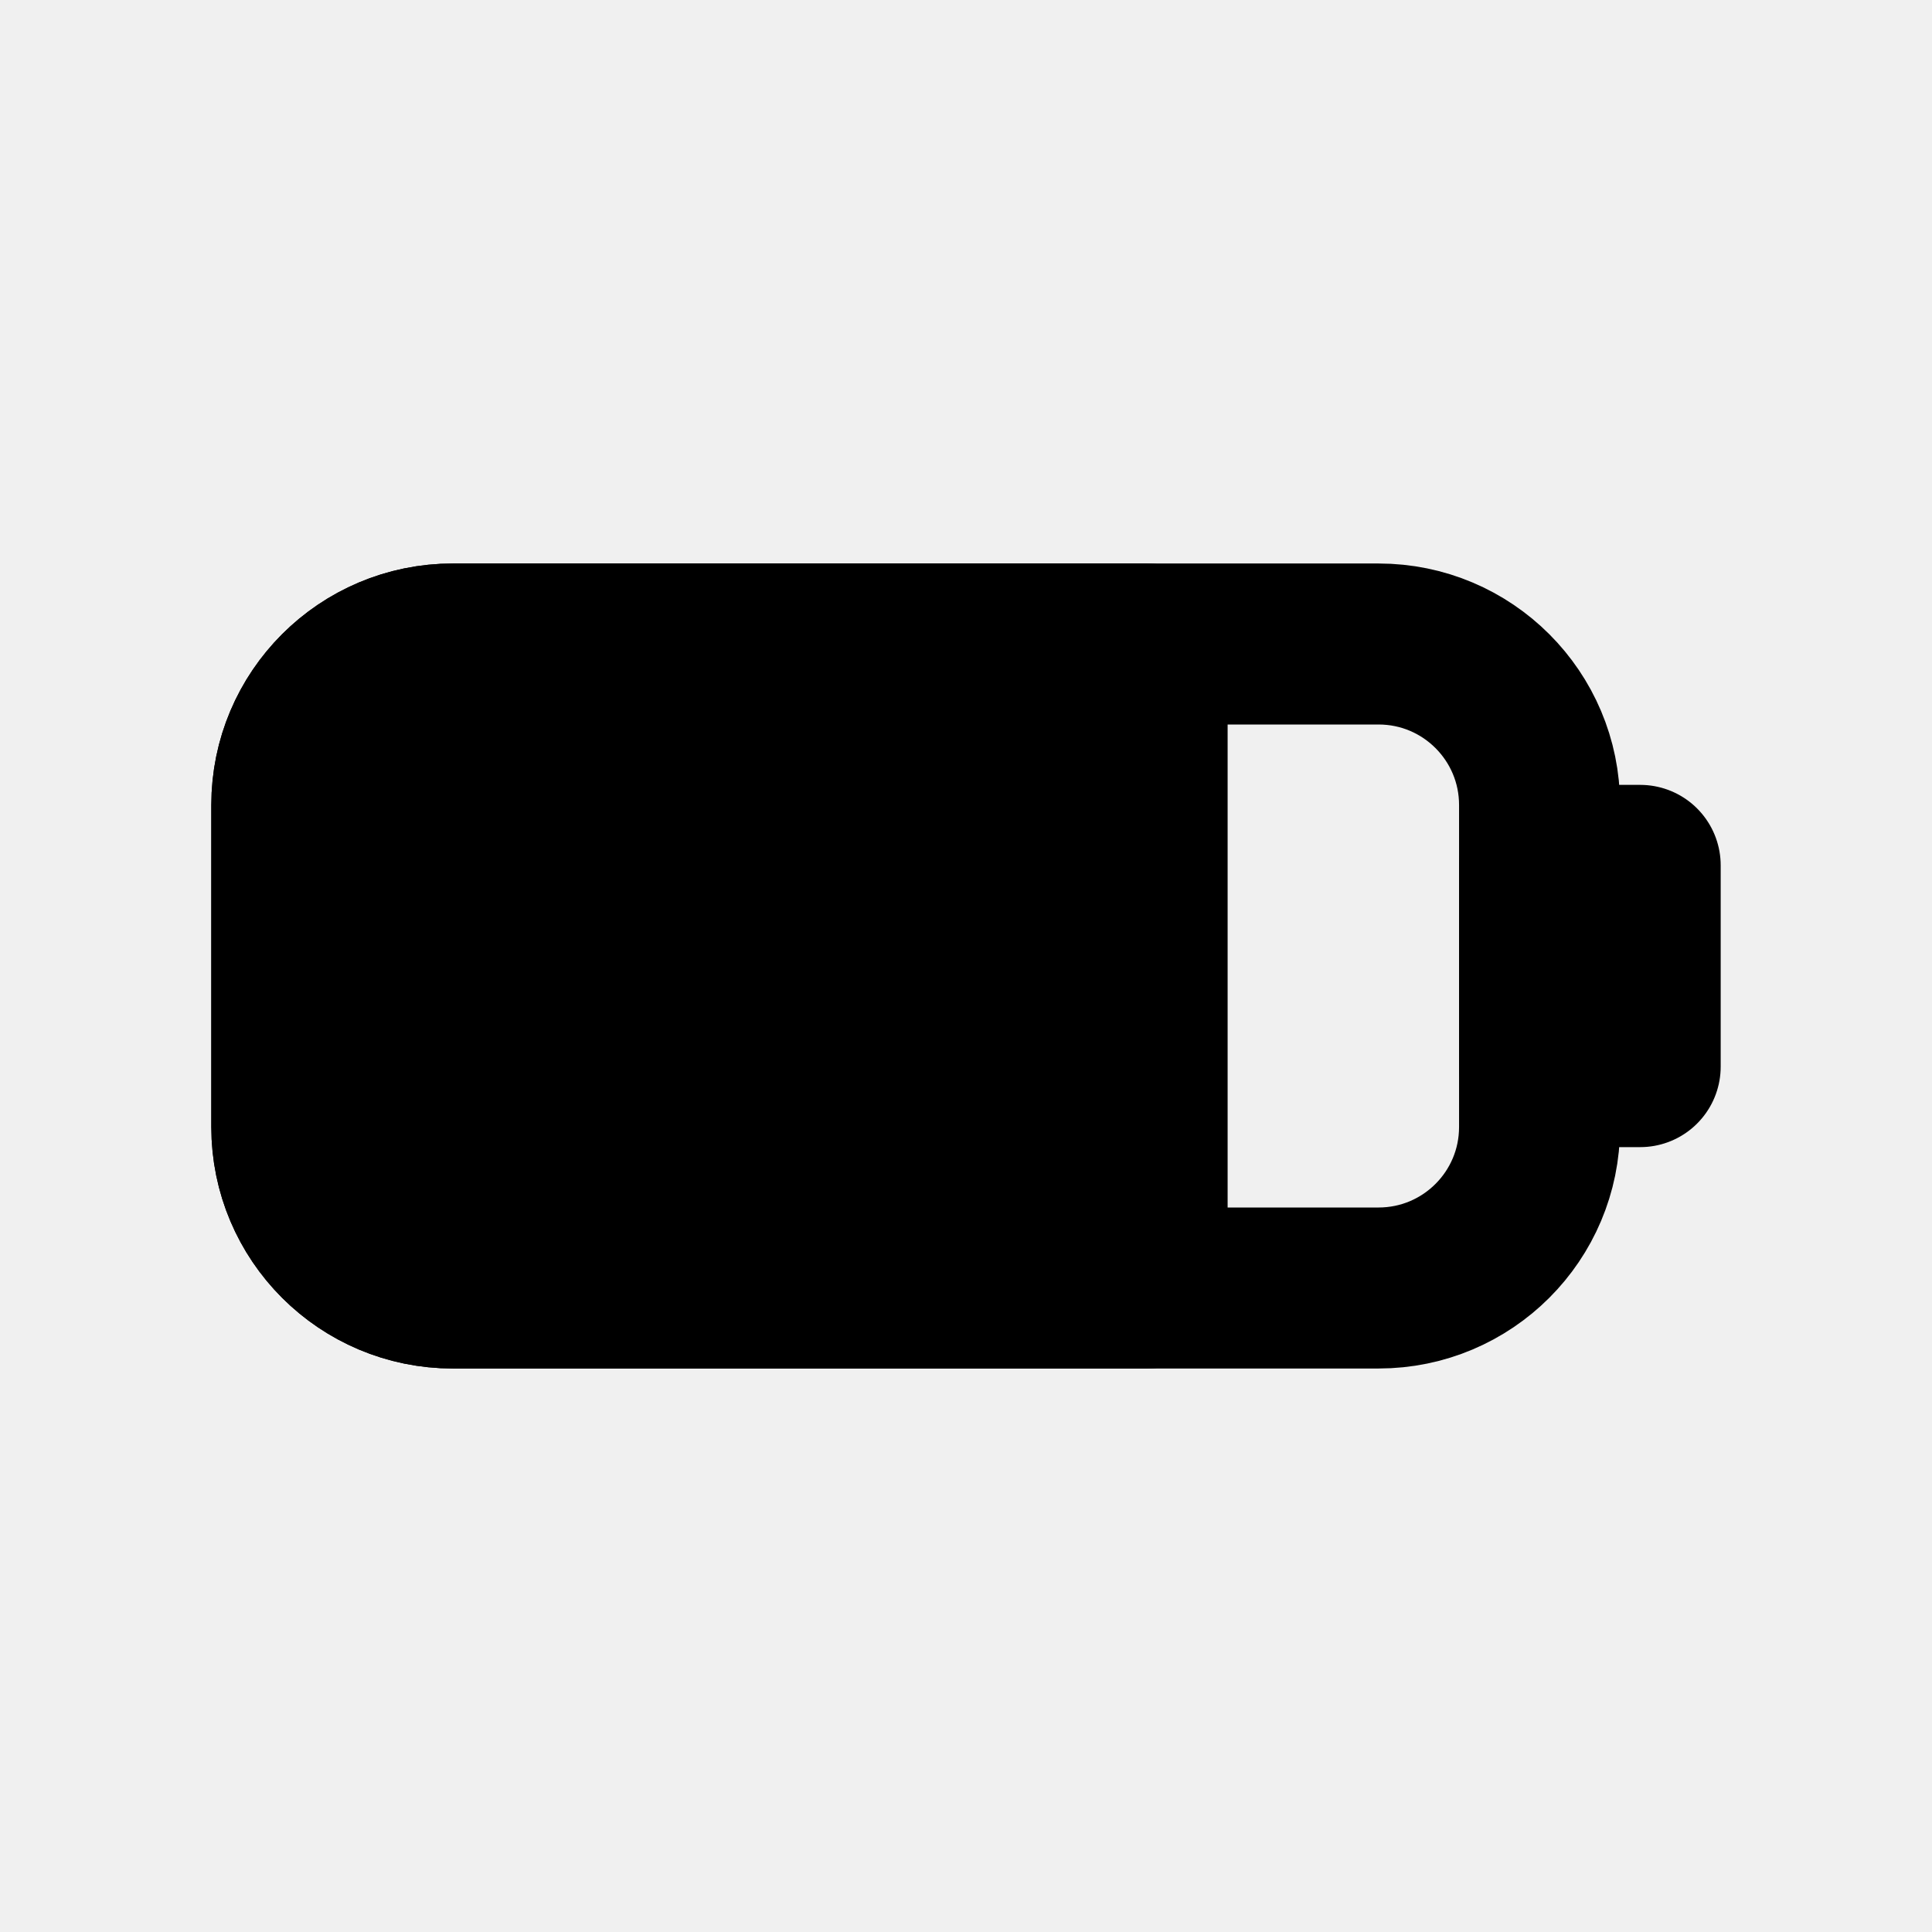
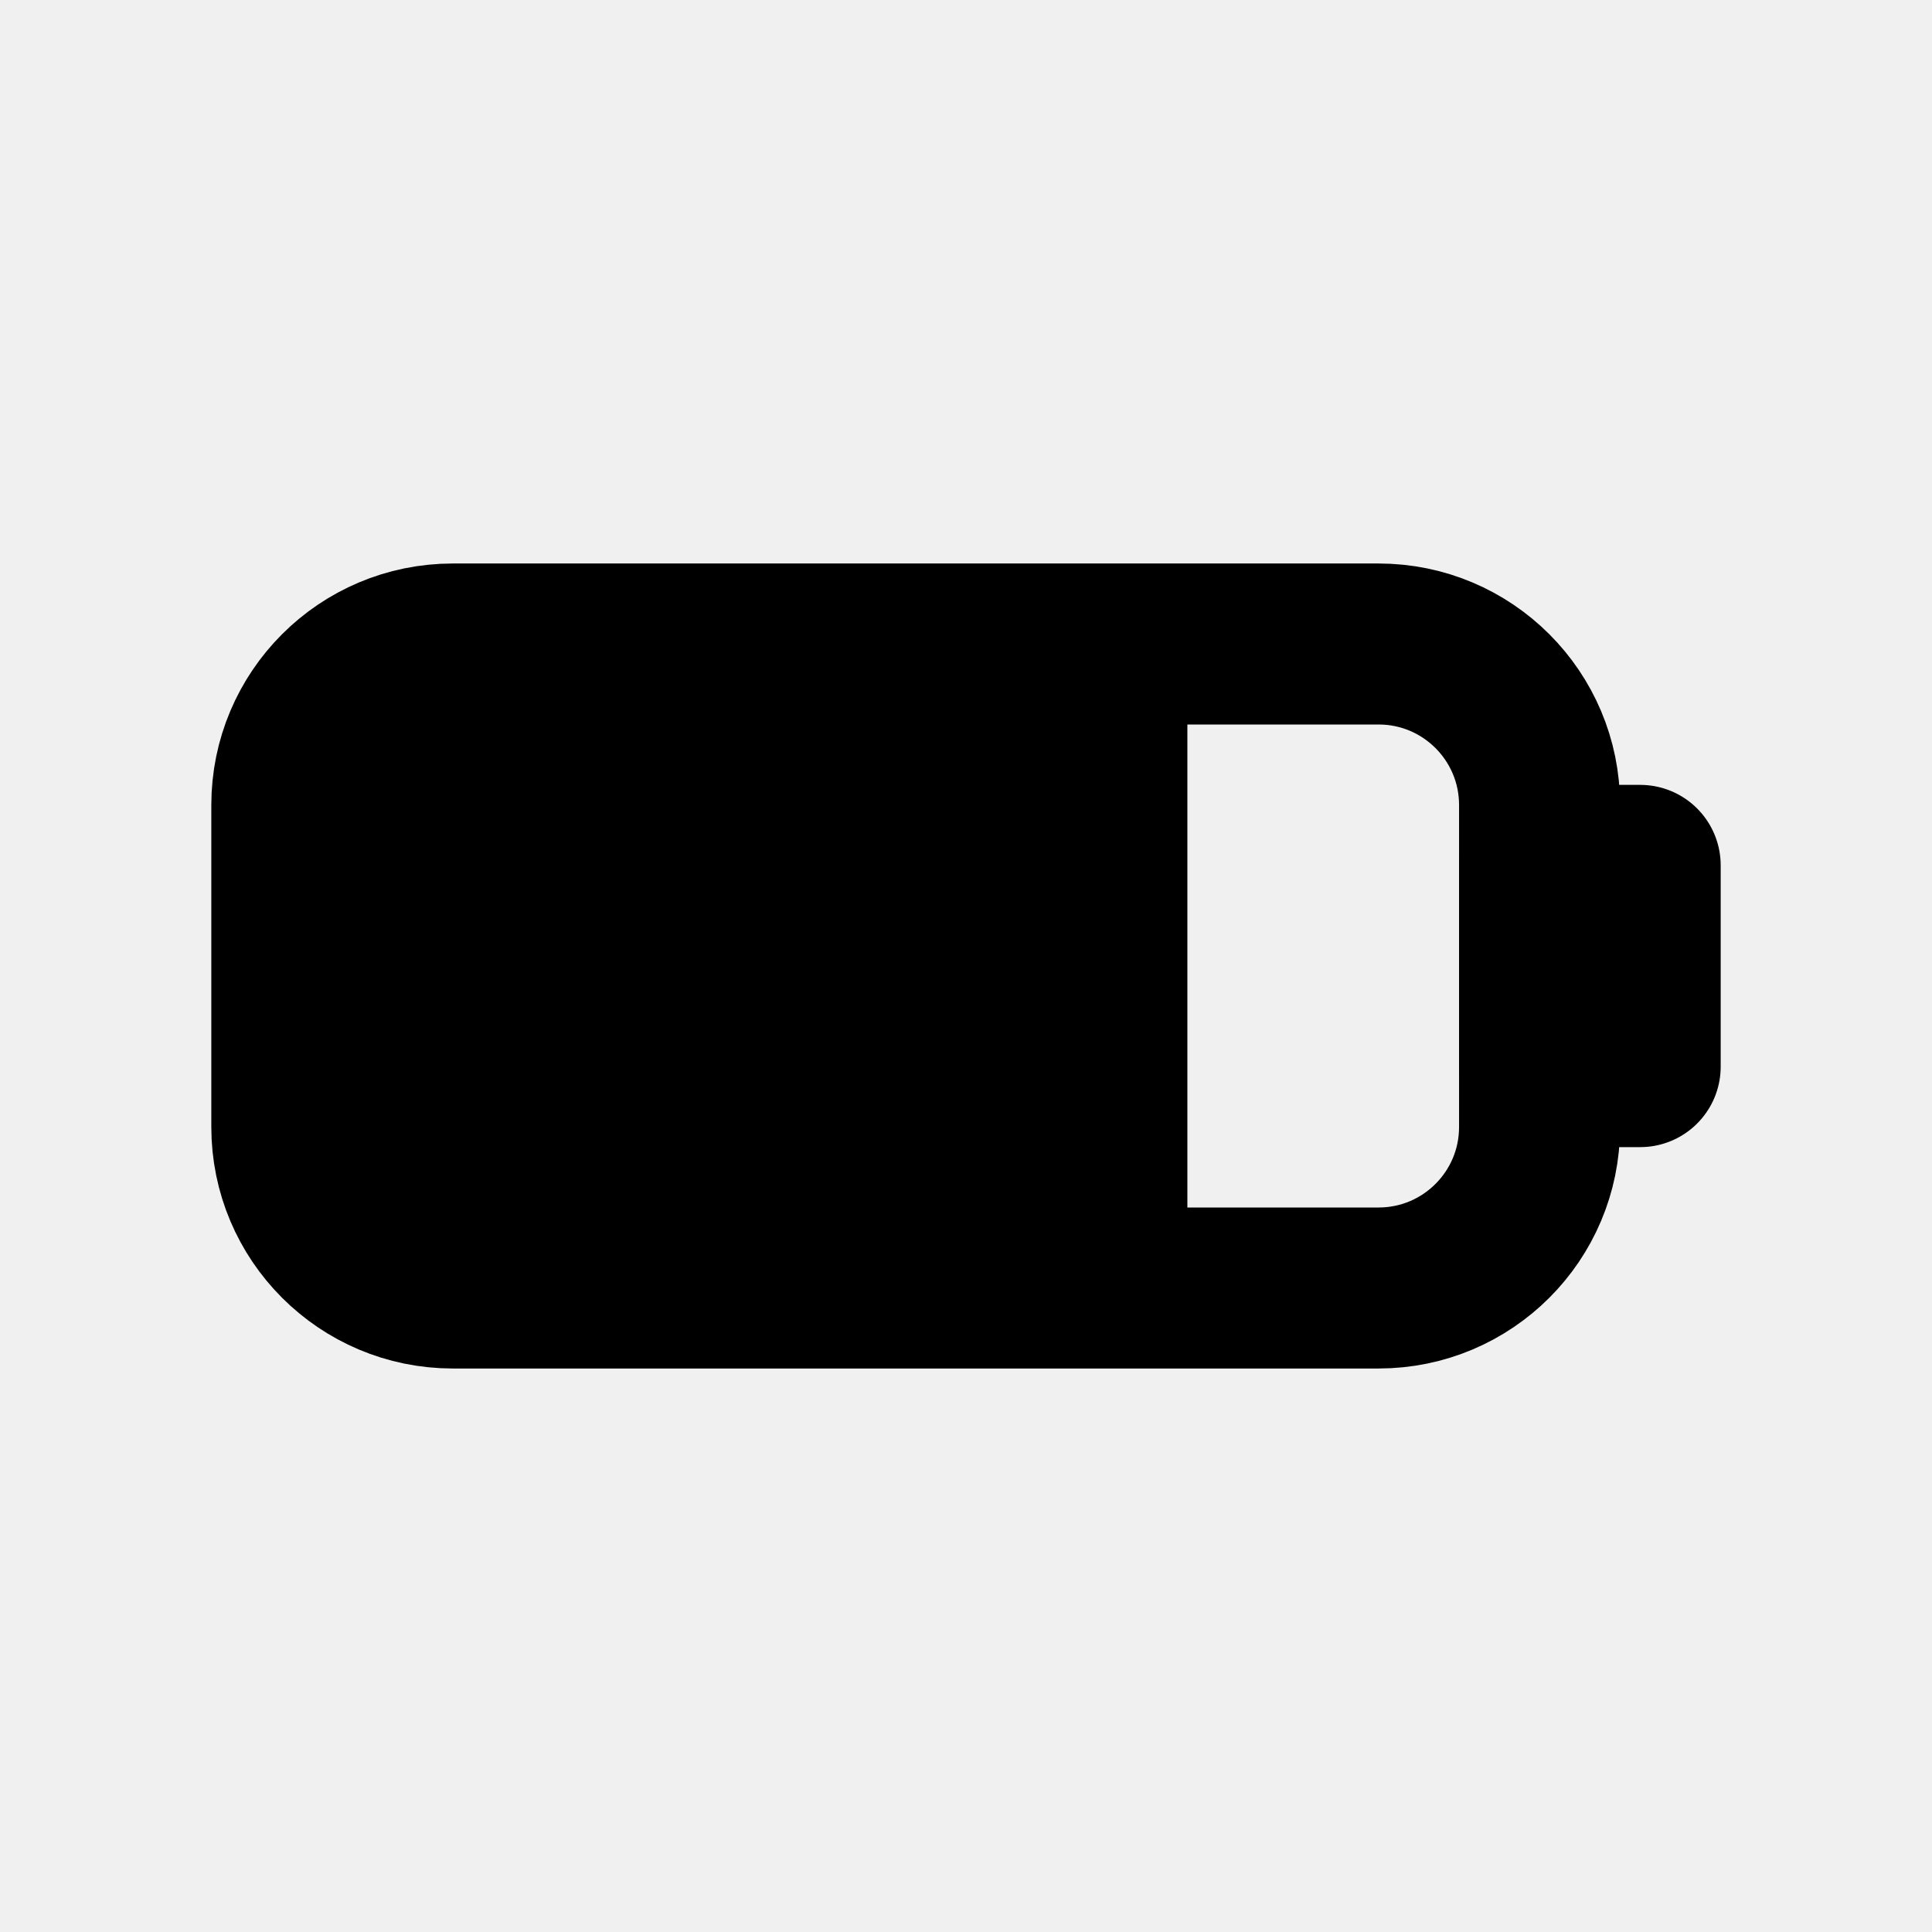
<svg xmlns="http://www.w3.org/2000/svg" width="24" height="24" viewBox="0 0 24 24" fill="none" stroke="currentColor" stroke-width="2" stroke-linecap="round" stroke-linejoin="round">
+   <defs>
+     <mask id="nivel" maskUnits="userSpaceOnUse" x="0" y="0" width="24" height="24">
+       <rect width="24" height="24" fill="white" stroke="none" />
+       <path d="M15.25 6v12" stroke="black" stroke-width="1" />
+     </mask>
+   </defs>
  <rect x="3.625" y="8" width="15.5" height="8" rx="2" />
  <path d="M19.125 10.75h1.25v2.5h-1.25z" fill="currentColor" />
-   <path d="M14.25 8v8H5.625a2 2 0 0 1-2-2v-4a2 2 0 0 1 2-2z" fill="currentColor" />
+   <path d="M15.25 8v8H5.625a2 2 0 0 1-2-2v-4a2 2 0 0 1 2-2z" fill="currentColor" stroke="none" mask="url(#nivel)" />
</svg>
